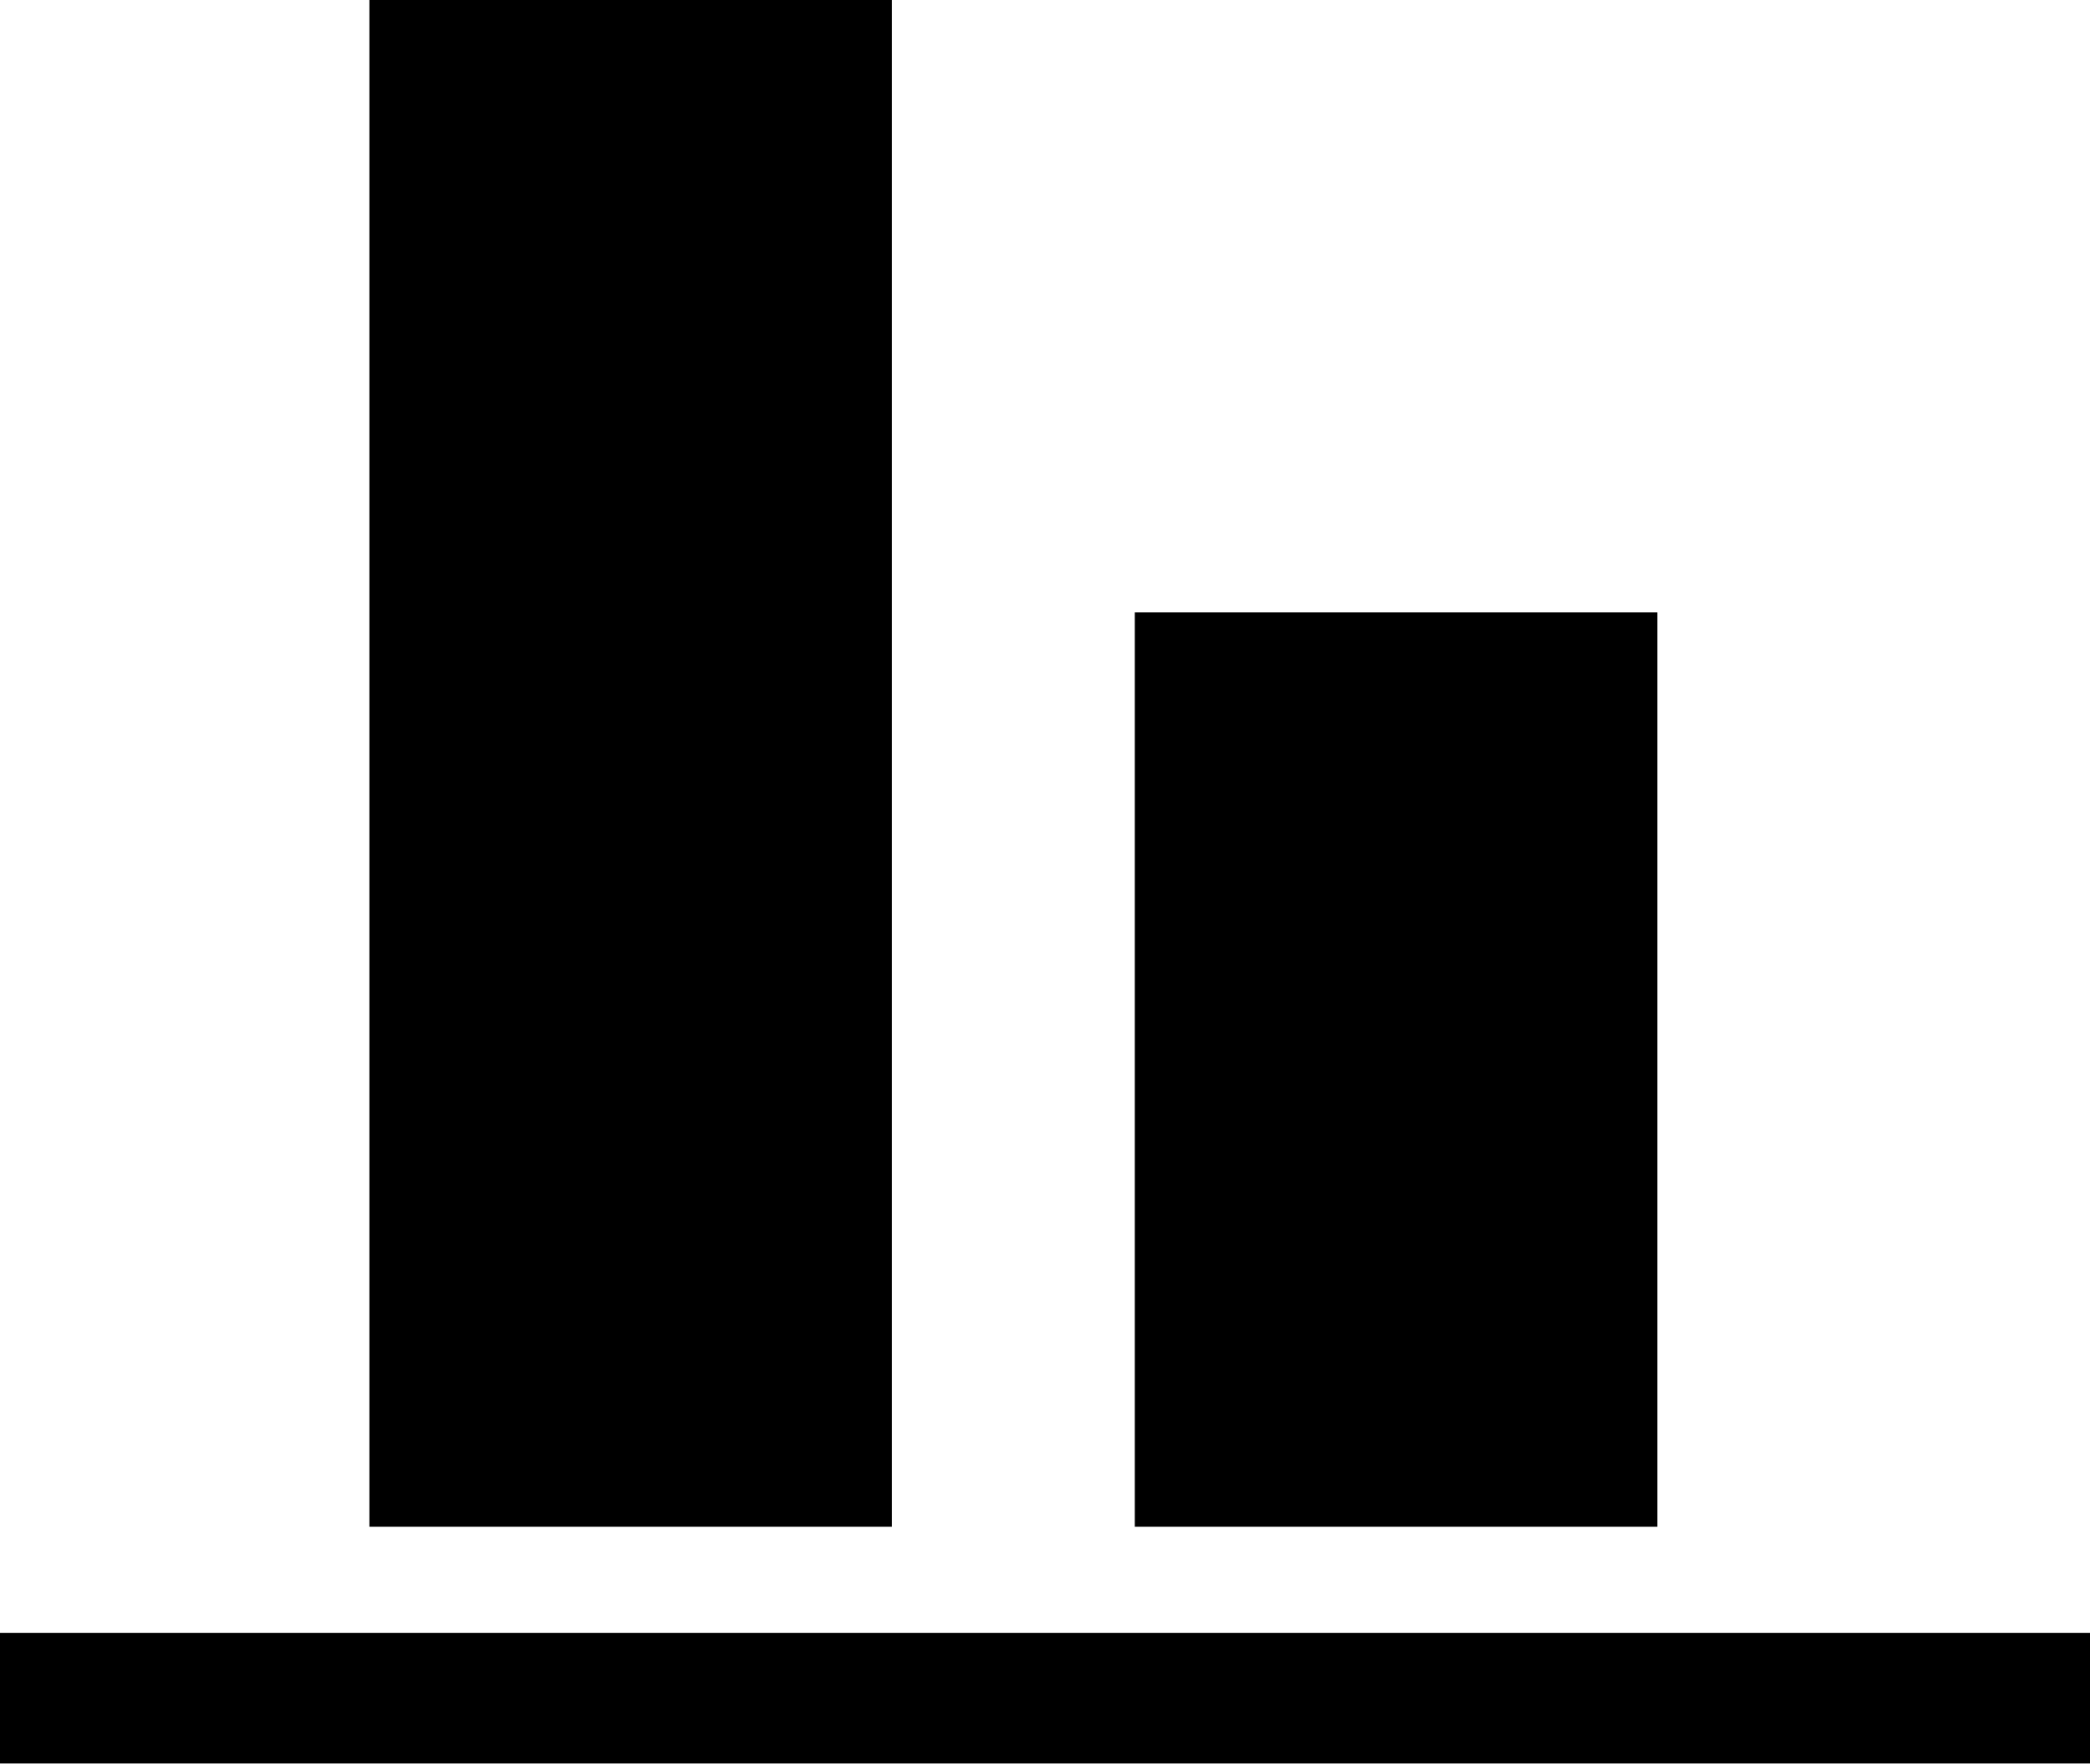
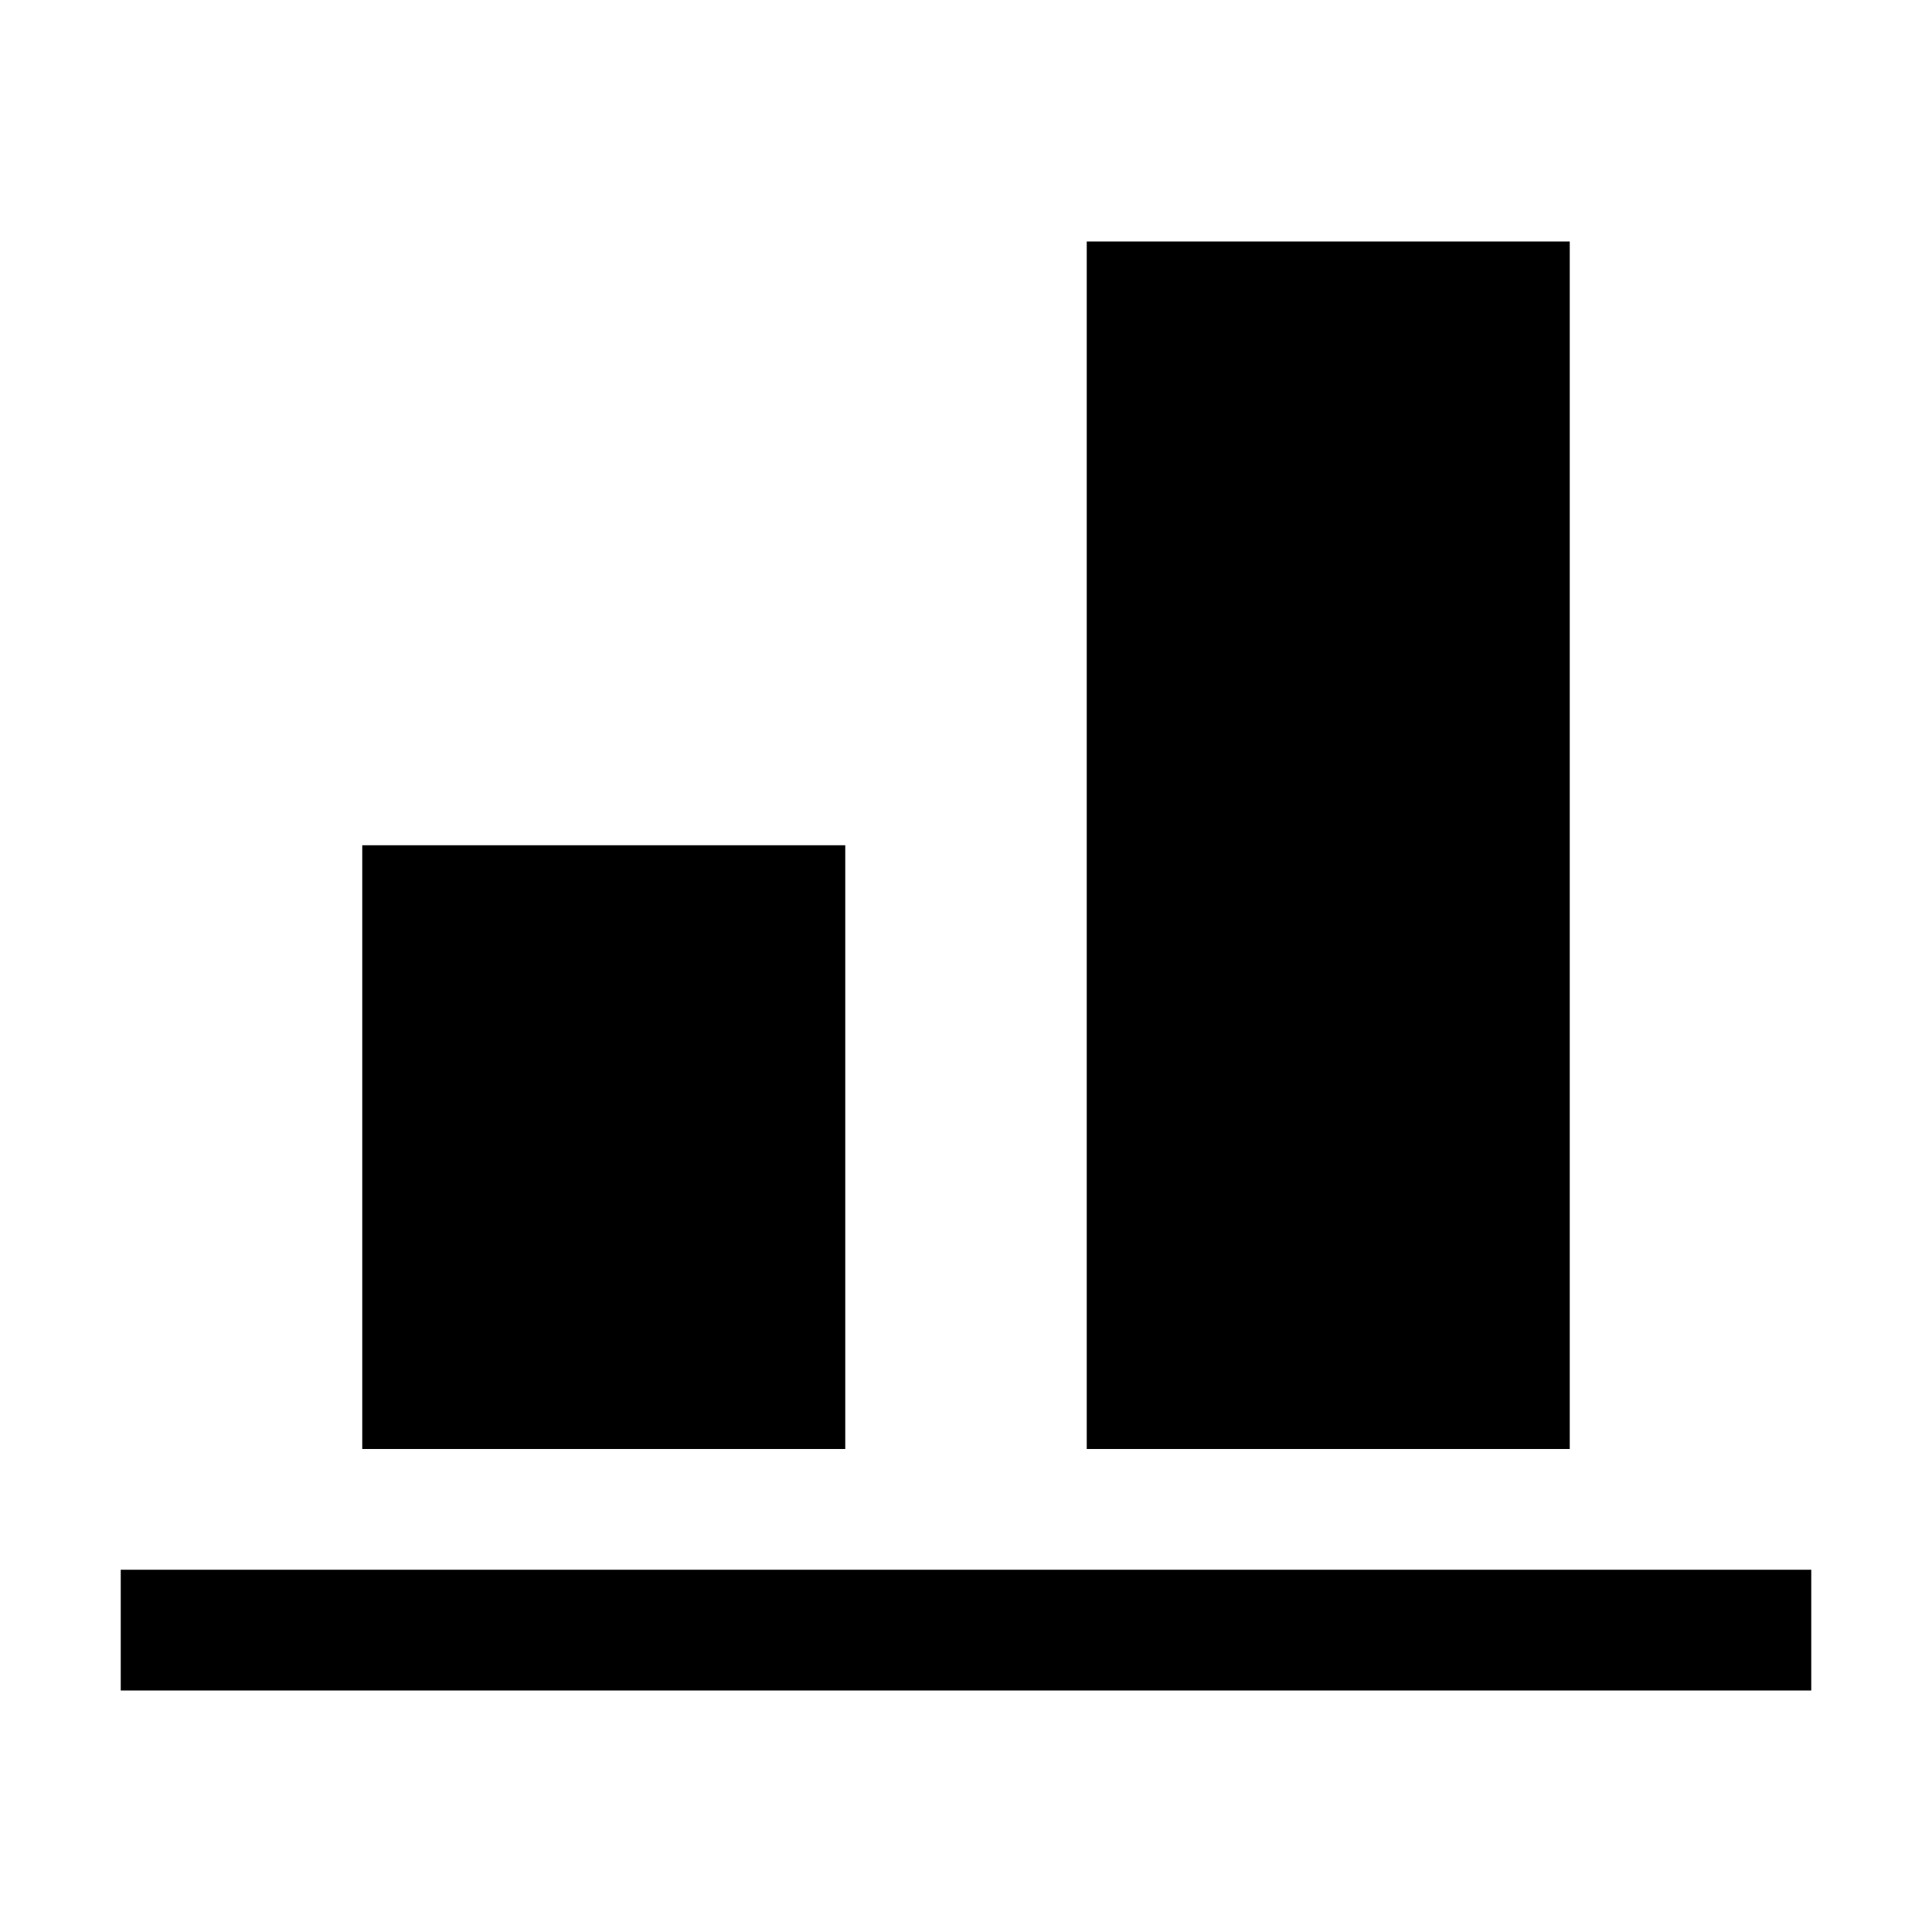
- <svg xmlns="http://www.w3.org/2000/svg" width="32px" height="27px" viewBox="0 0 32 27" version="1.1">
+ <svg xmlns="http://www.w3.org/2000/svg" width="16px" height="16px" viewBox="0 0 16 16" version="1.1">
  <defs />
  <g id="Page-1" stroke="none" stroke-width="1" fill="none" fill-rule="evenodd">
-     <path d="M0,1.77635684e-15 L0,2 L32,2 L32,1.77635684e-15 L0,1.77635684e-15 Z M6.625,3.625 L6.625,17.625 L14.625,17.625 L14.625,3.625 L6.625,3.625 Z M18.344,3.625 L18.344,27 L26.344,27 L26.344,3.625 L18.344,3.625 Z" id="Shape" fill="#000000" transform="translate(16, 13.5) rotate(-180) translate(-16, -13.5) " />
+     <g id="align-bottom" fill="#000000">
+       <rect id="Rectangle" transform="translate(8, 13.5) rotate(-270) translate(-8, -13.5) " x="7.5" y="6.5" width="1" height="14" />
+       <rect id="Rectangle-2" transform="translate(5, 9.5) rotate(-90) translate(-5, -9.5) " x="2.5" y="7.5" width="5" height="4" />
+       <rect id="Rectangle-2" transform="translate(11, 7) rotate(-90) translate(-11, -7) " x="6" y="5" width="10" height="4" />
+     </g>
  </g>
</svg>
